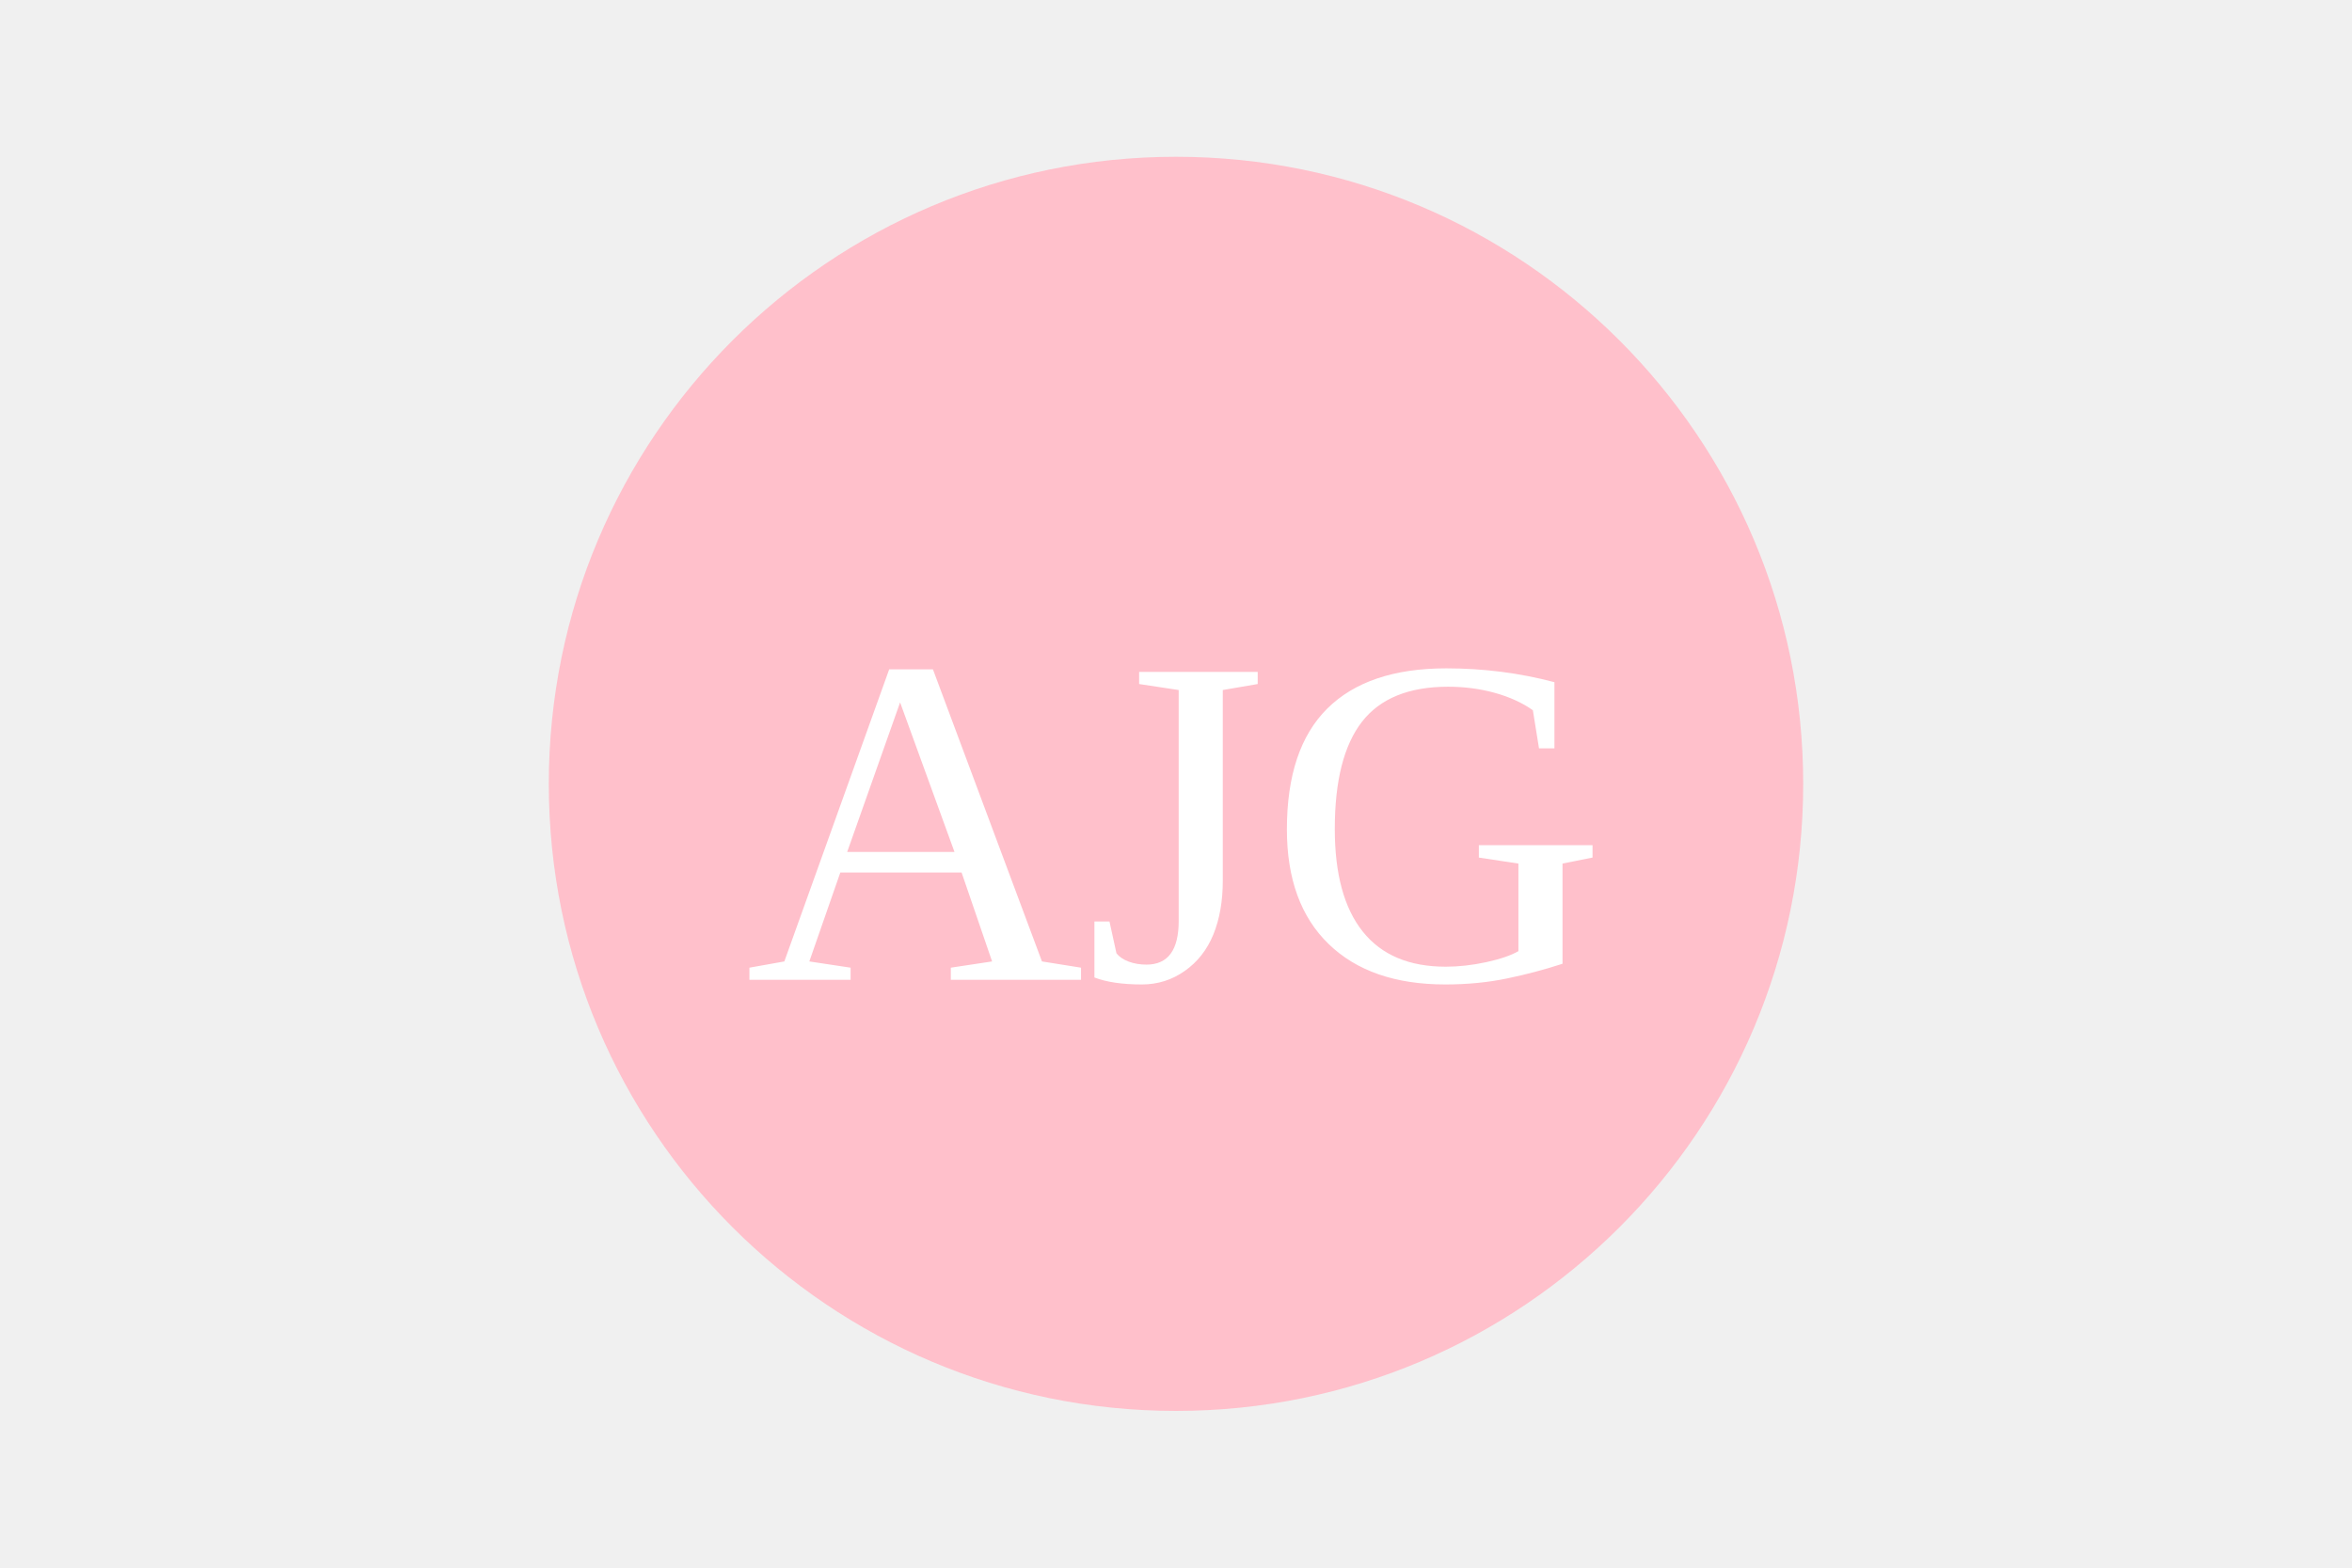
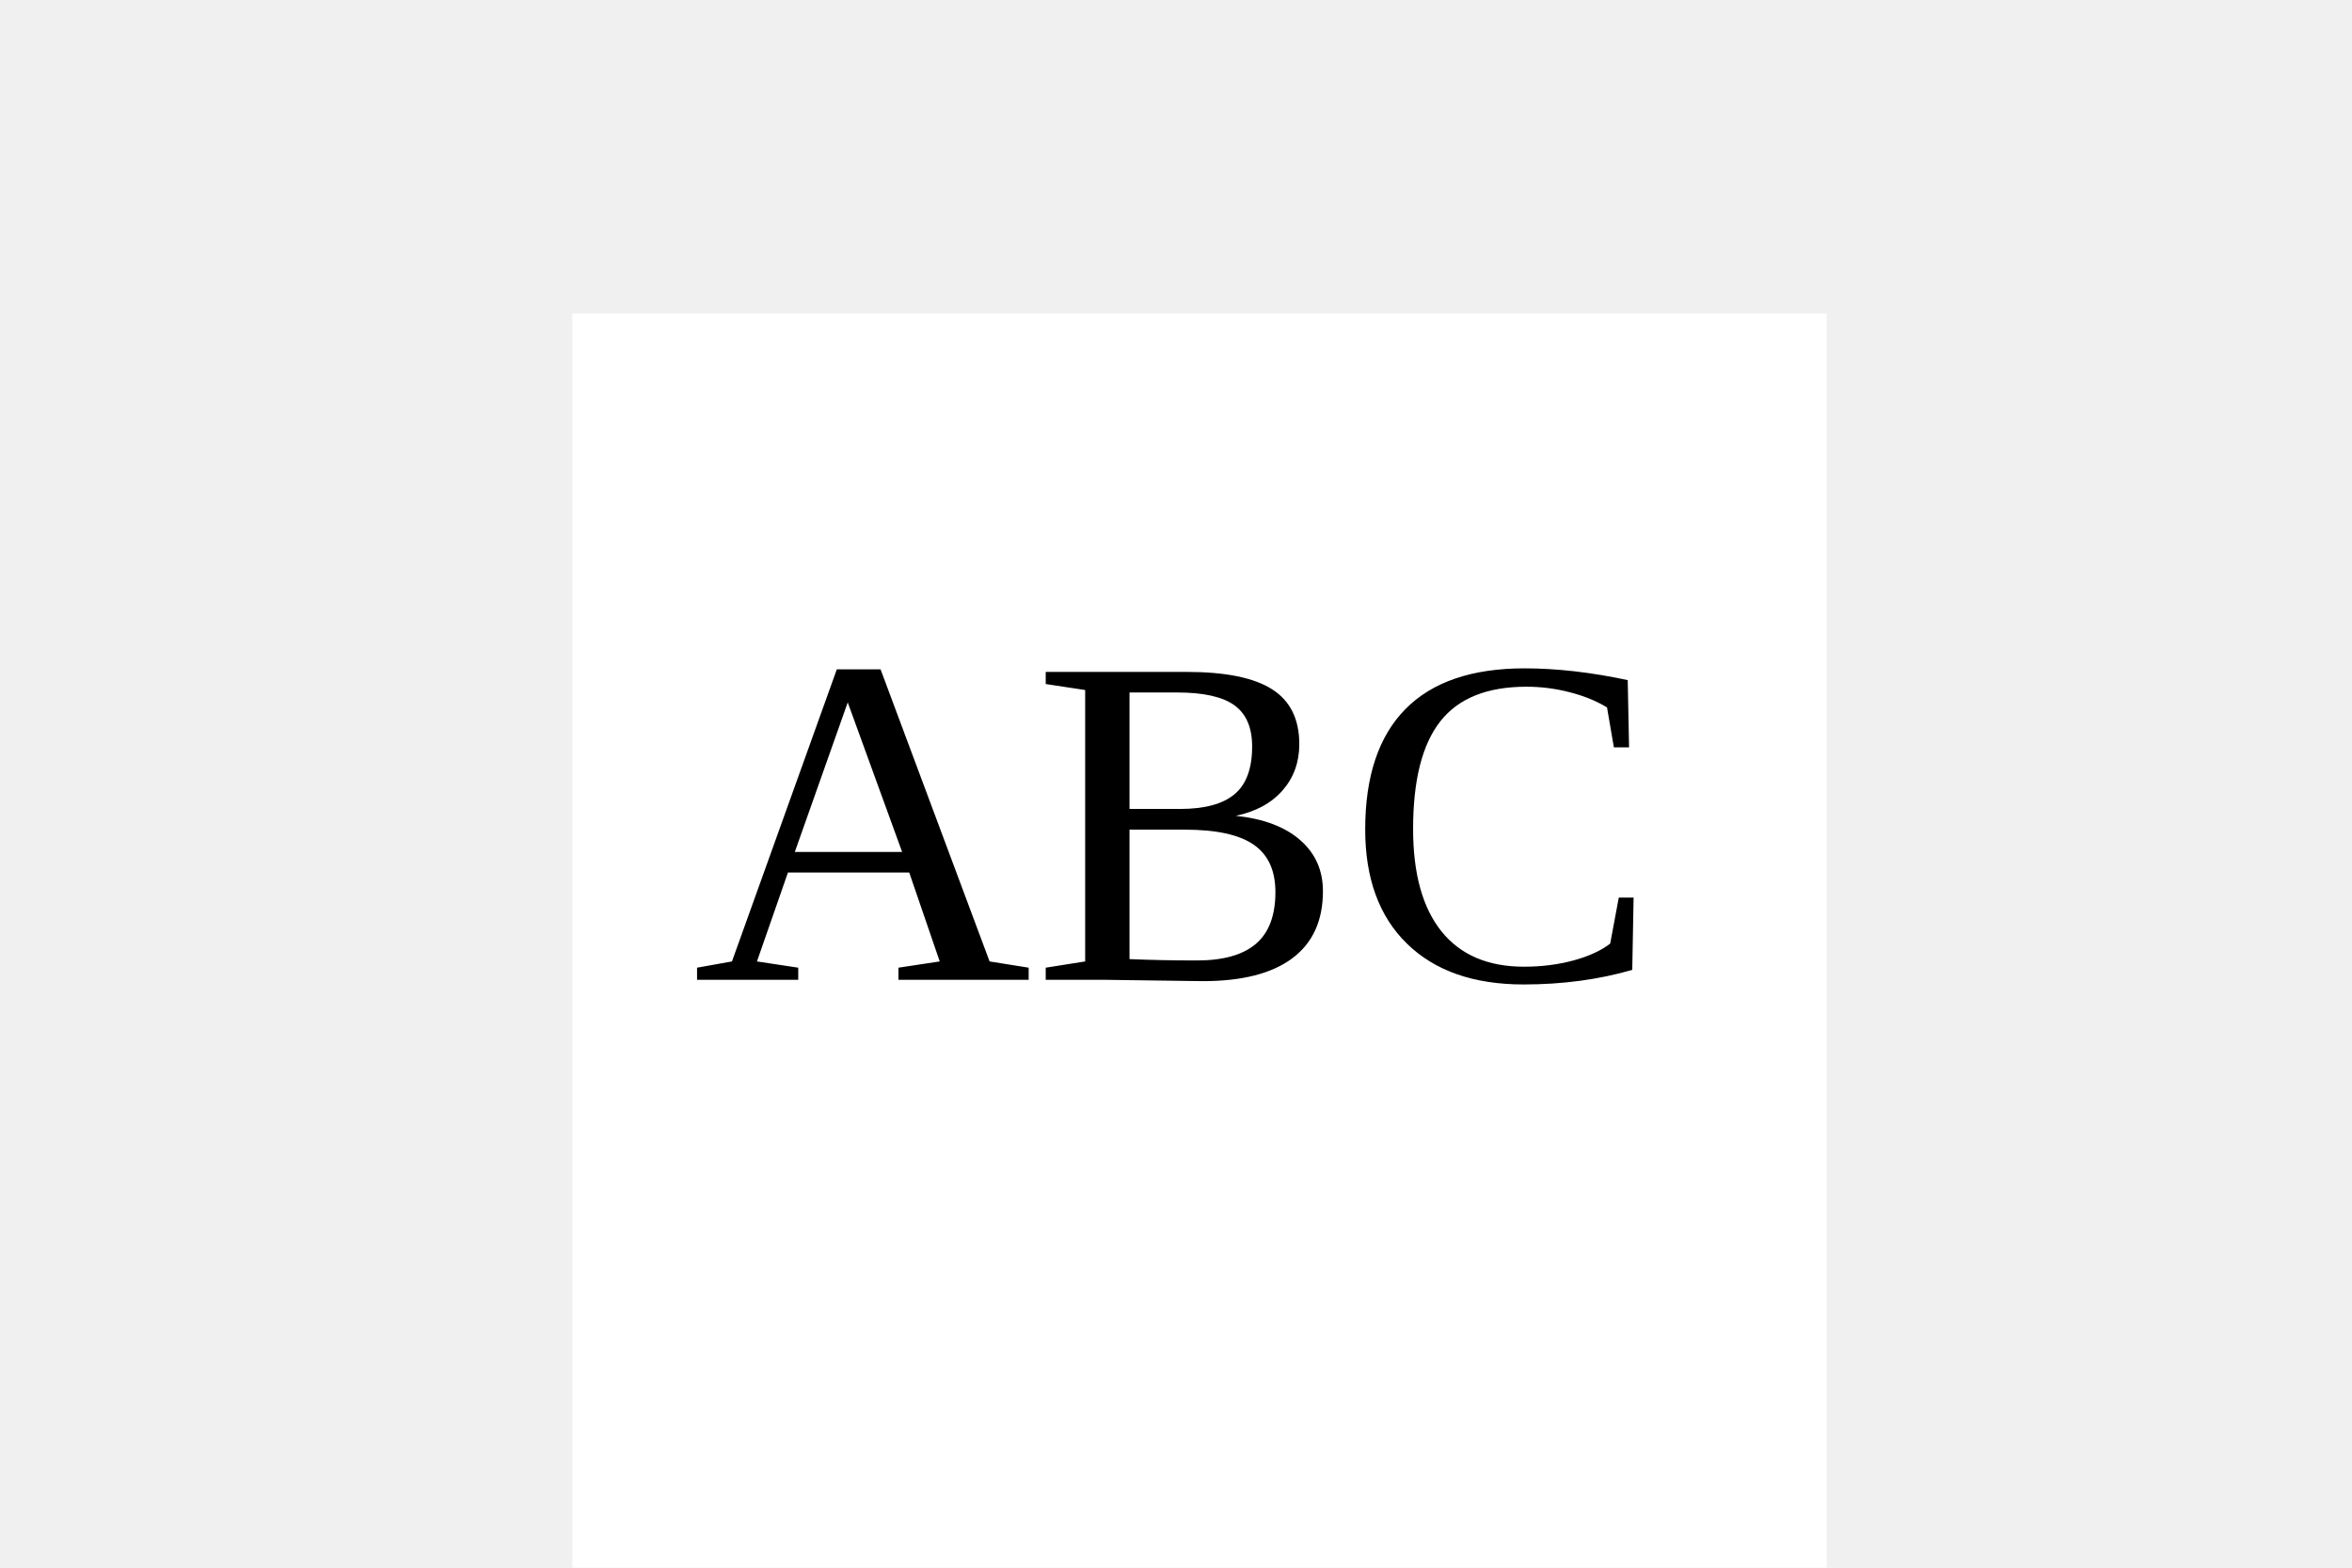
<svg xmlns="http://www.w3.org/2000/svg" version="1.1" width="300" height="200">
-   <circle cx="150" cy="100" r="80" fill="pink" />
-   <text x="150" y="125" font-size="60" text-anchor="middle" fill="white">AJG</text>
+   <rect x="73" y="40" width="160" height="160" fill="white" />
+   <text x="150" y="125" font-size="60" text-anchor="middle" fill="black">ABC</text>
</svg>
